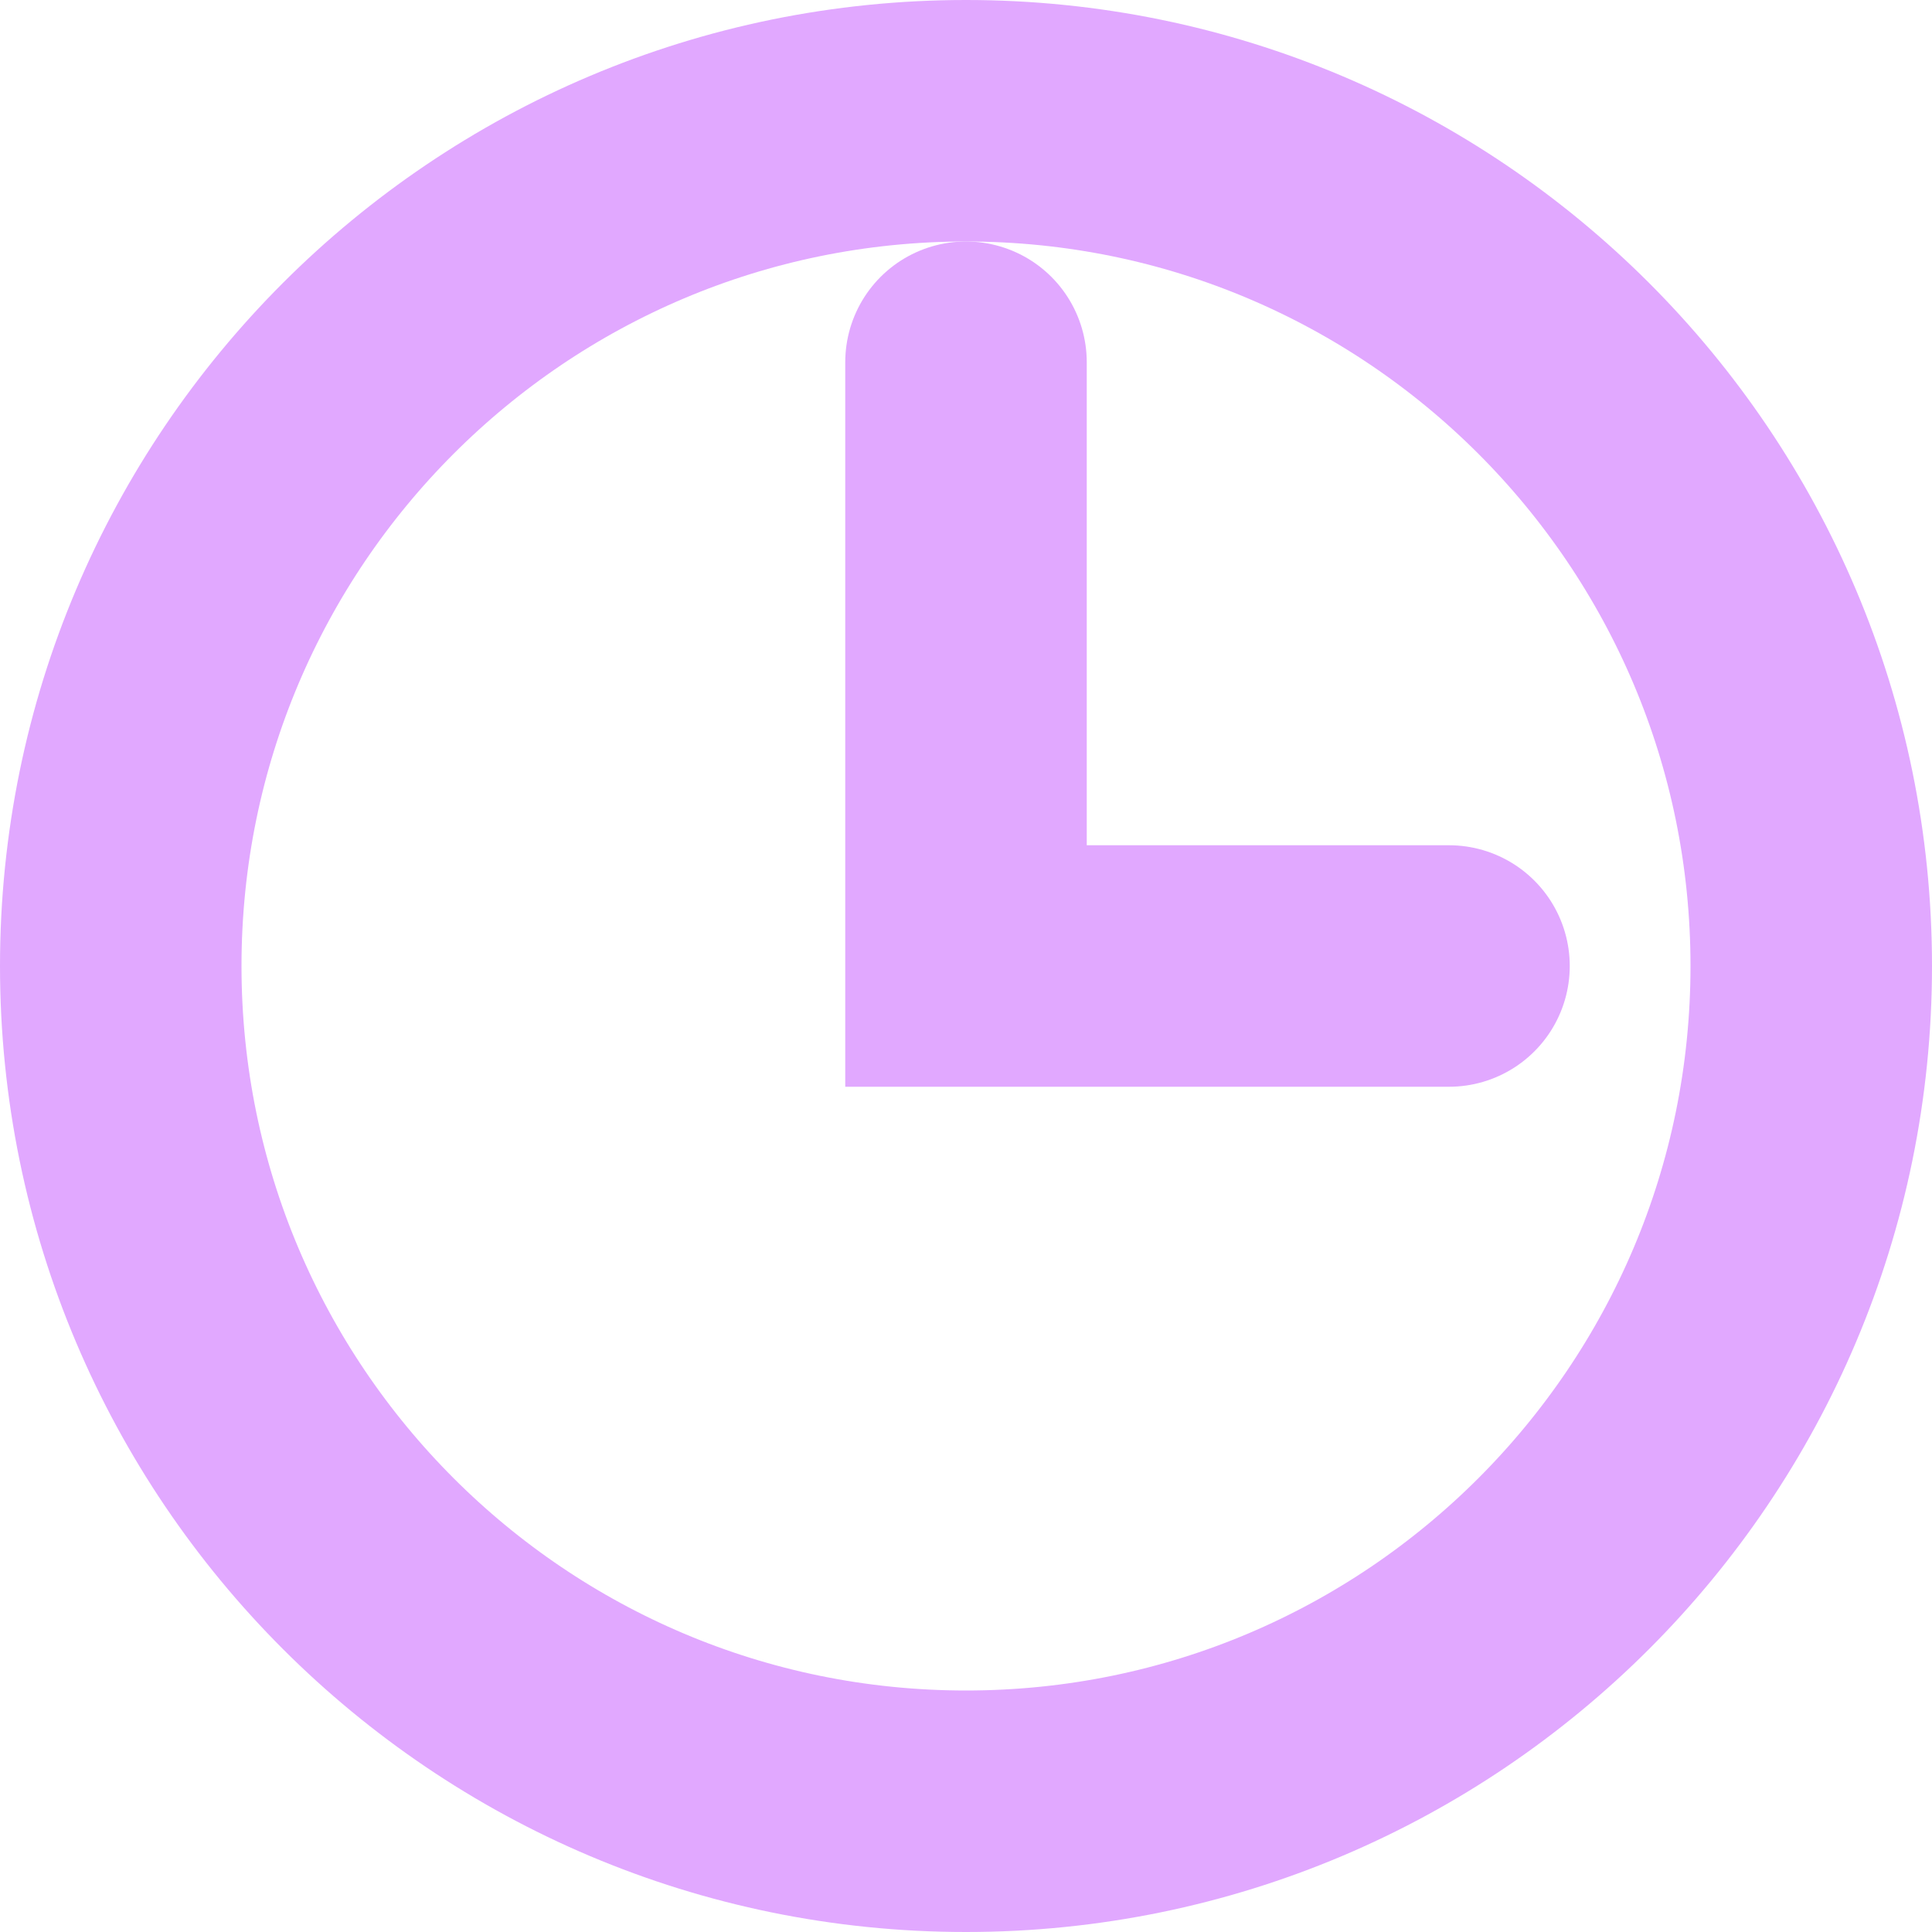
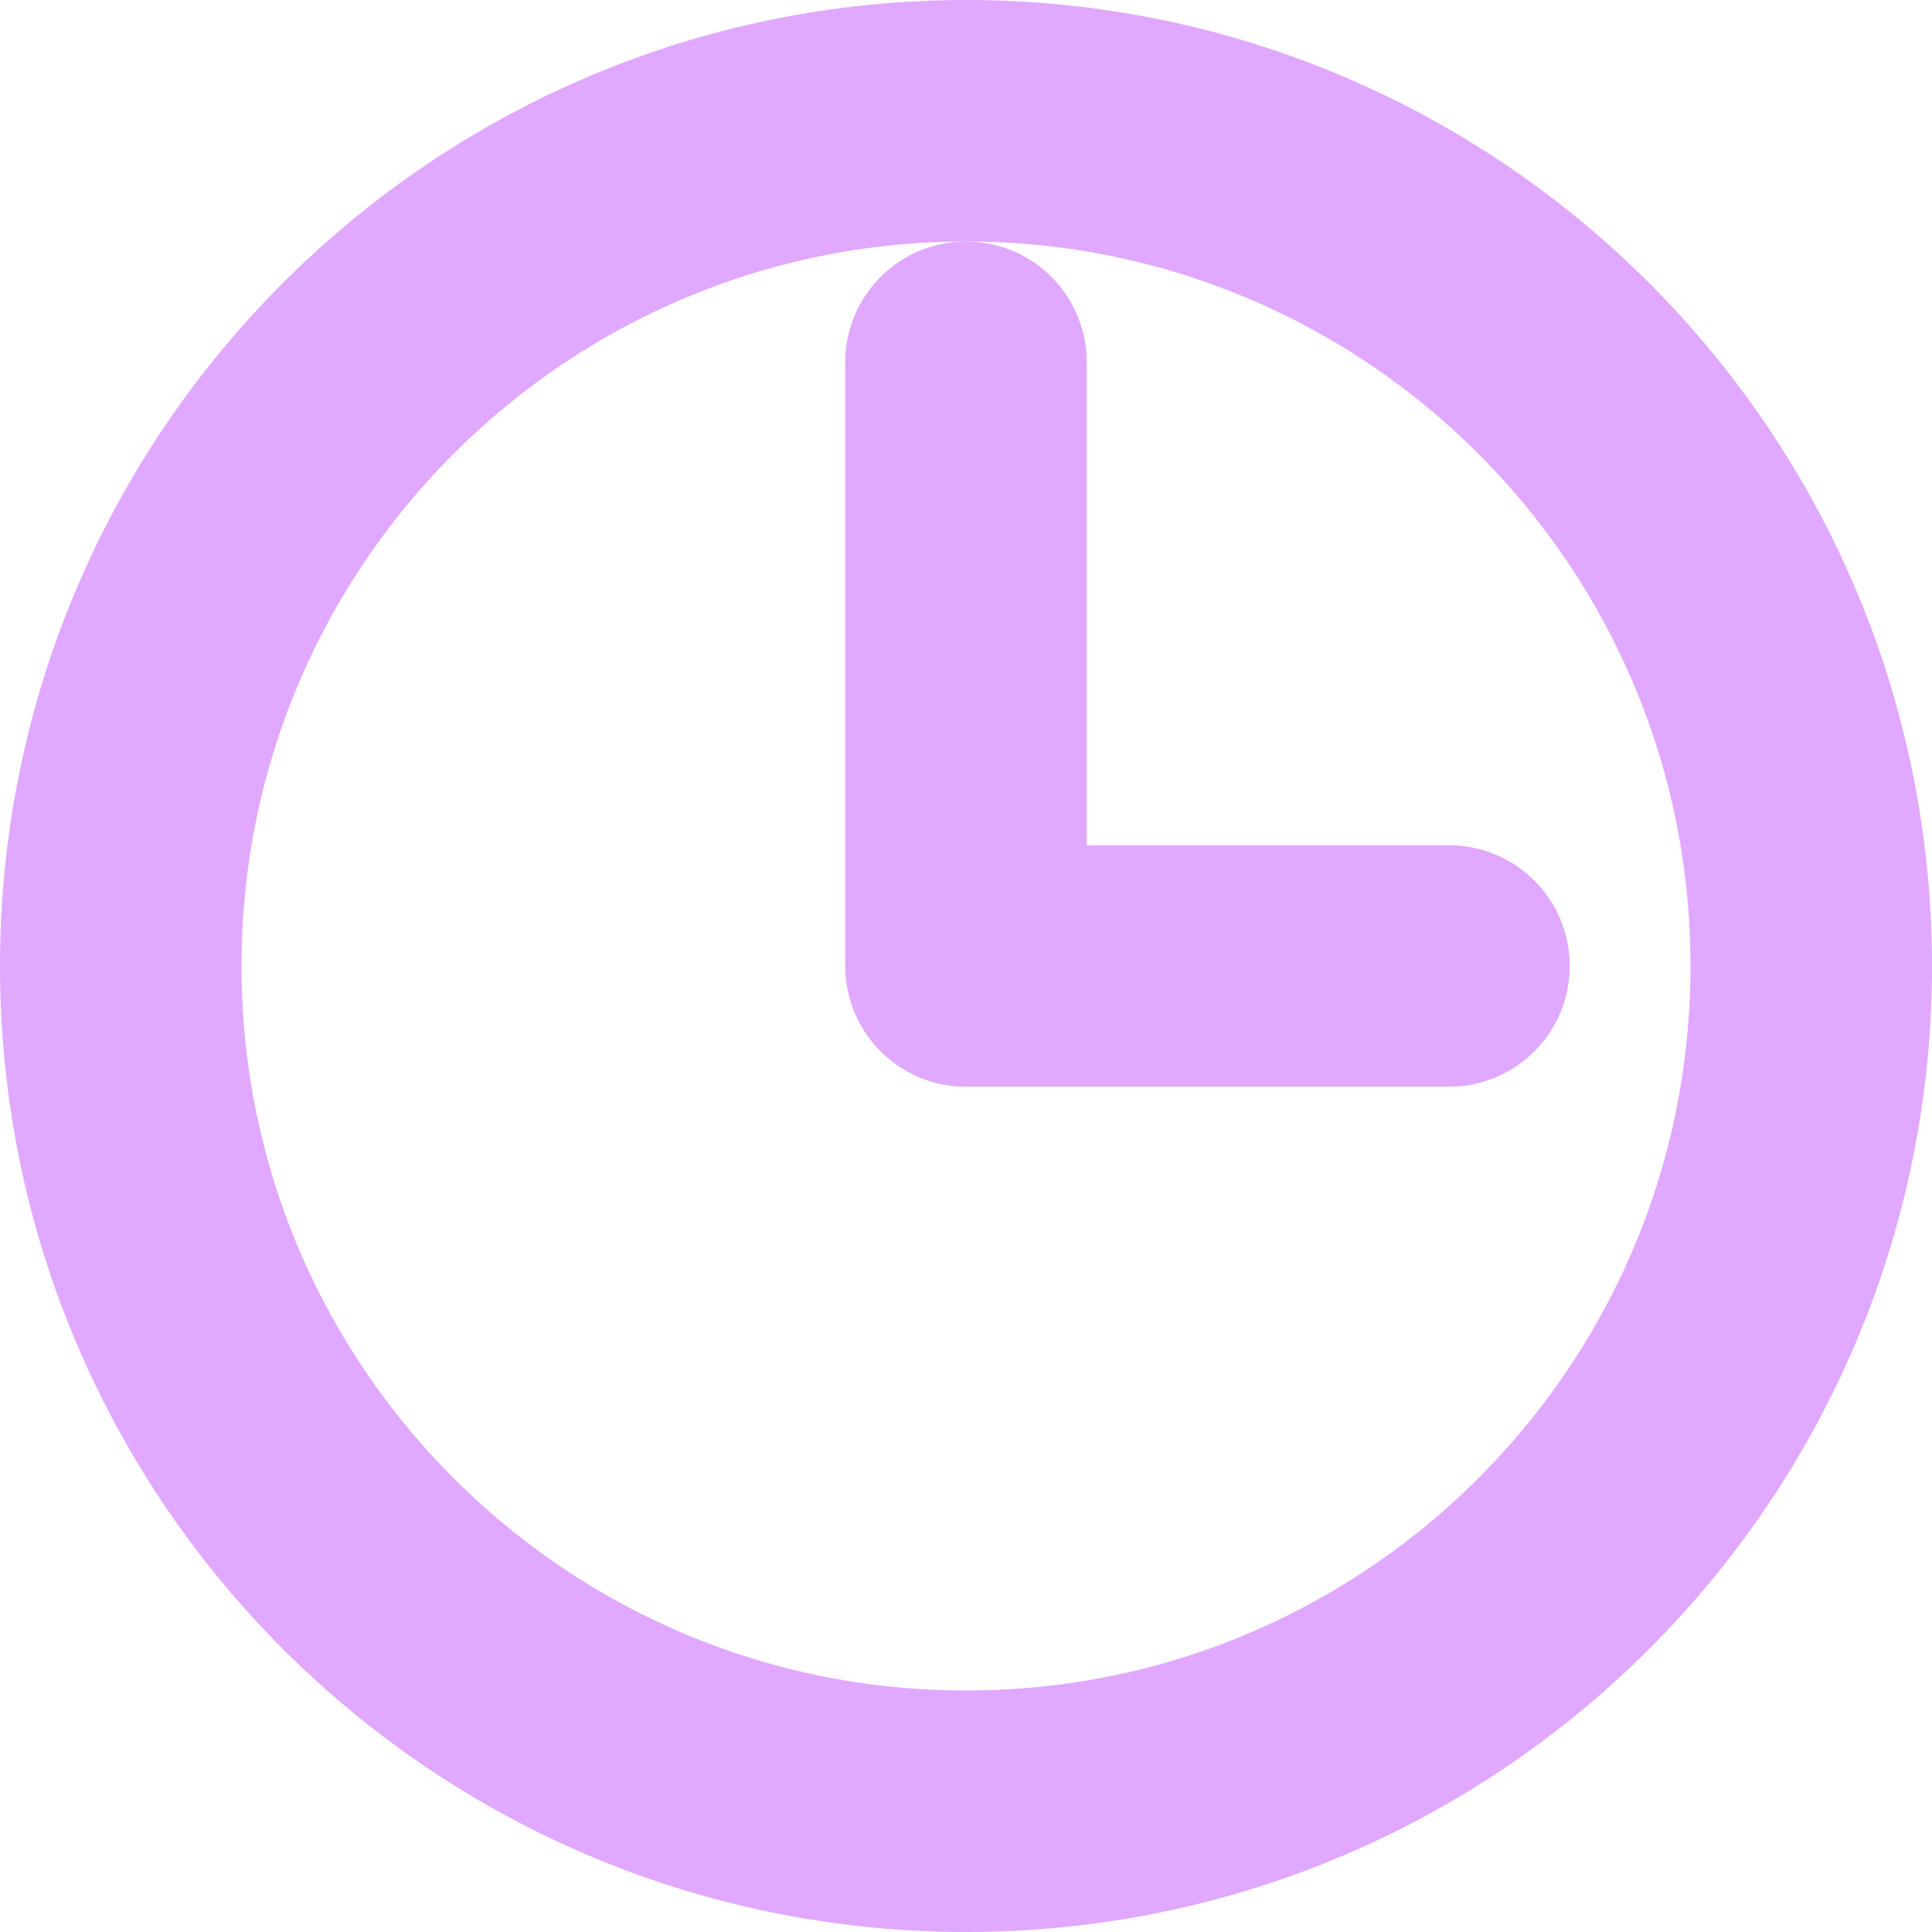
- <svg xmlns="http://www.w3.org/2000/svg" width="16" height="16" viewBox="0 0 16 16">
-   <circle cx="8" cy="8" r="7" fill="none" stroke="#e1a8ff" stroke-width="2" />
-   <path d="M8 3v5h4" stroke="#e1a8ff" stroke-width="2" fill="none" stroke-linecap="round" />
+ <svg xmlns="http://www.w3.org/2000/svg" width="64" height="64" viewBox="0 0 64 64">
+   <circle cx="32" cy="32" r="28" fill="none" stroke="#e1a8ff" stroke-width="8" />
+   <path d="M32 12v20h16" stroke="#e1a8ff" stroke-width="8" fill="none" stroke-linecap="round" stroke-linejoin="round" />
</svg>
